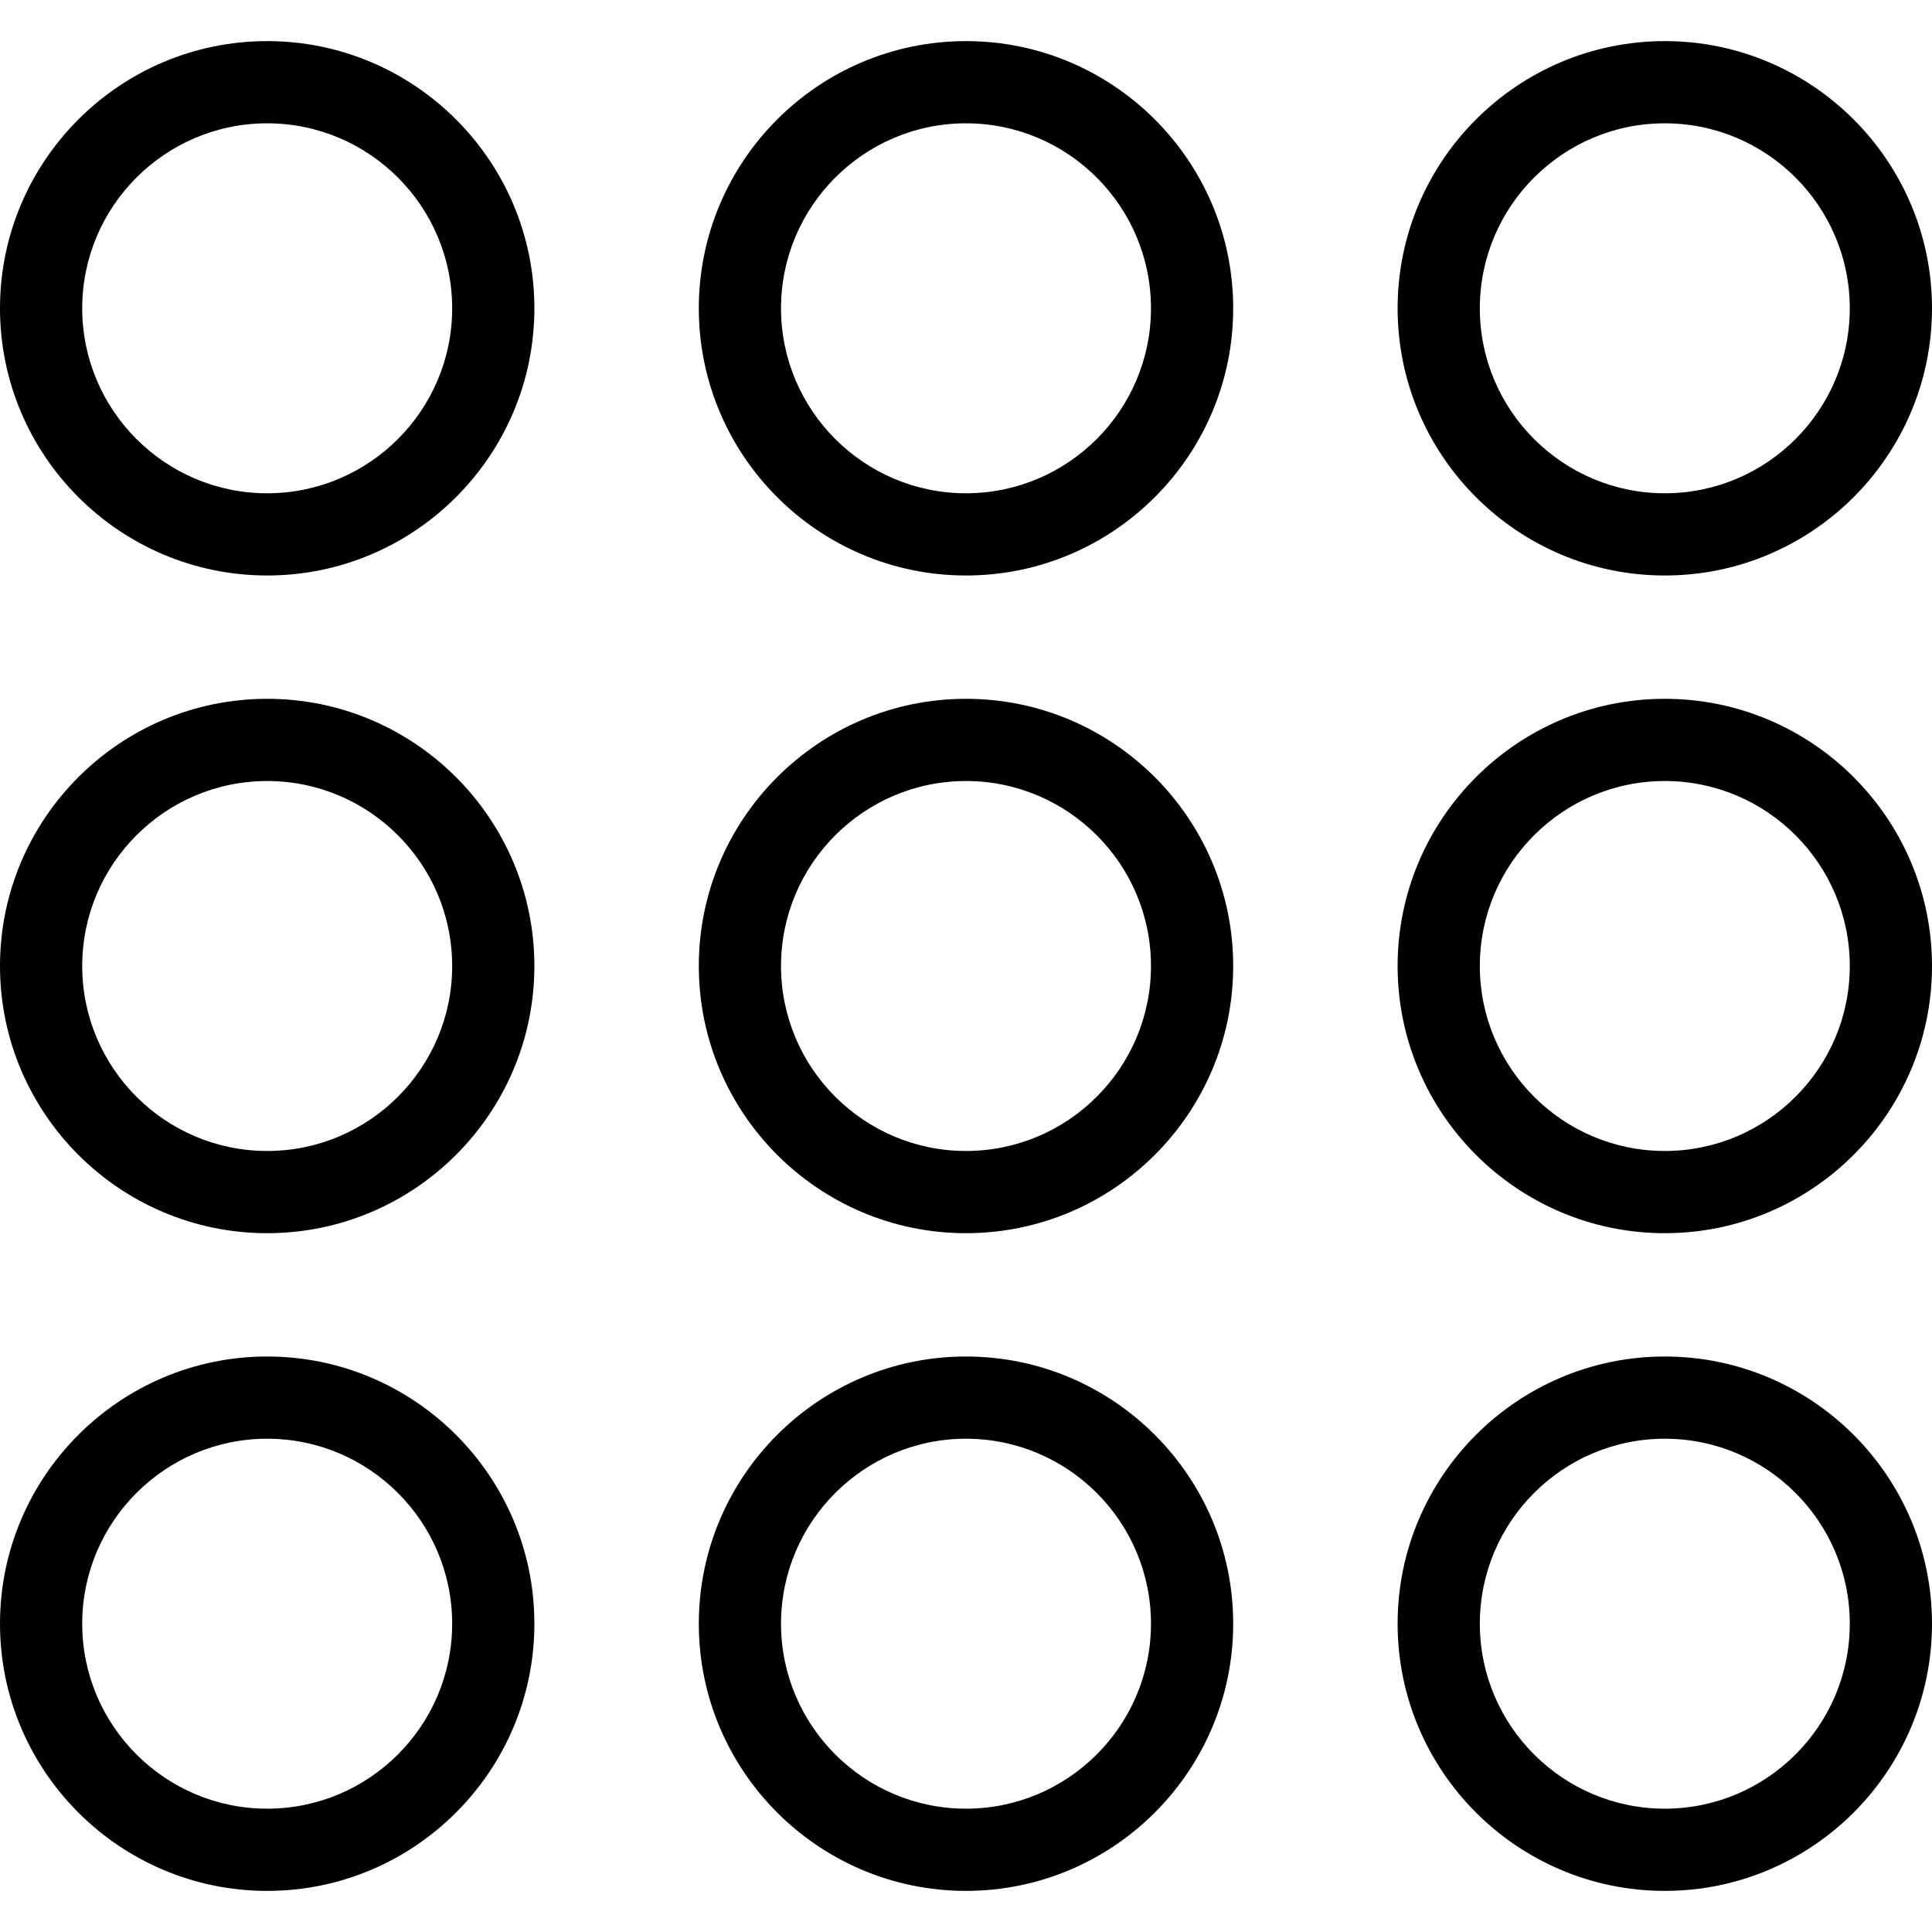
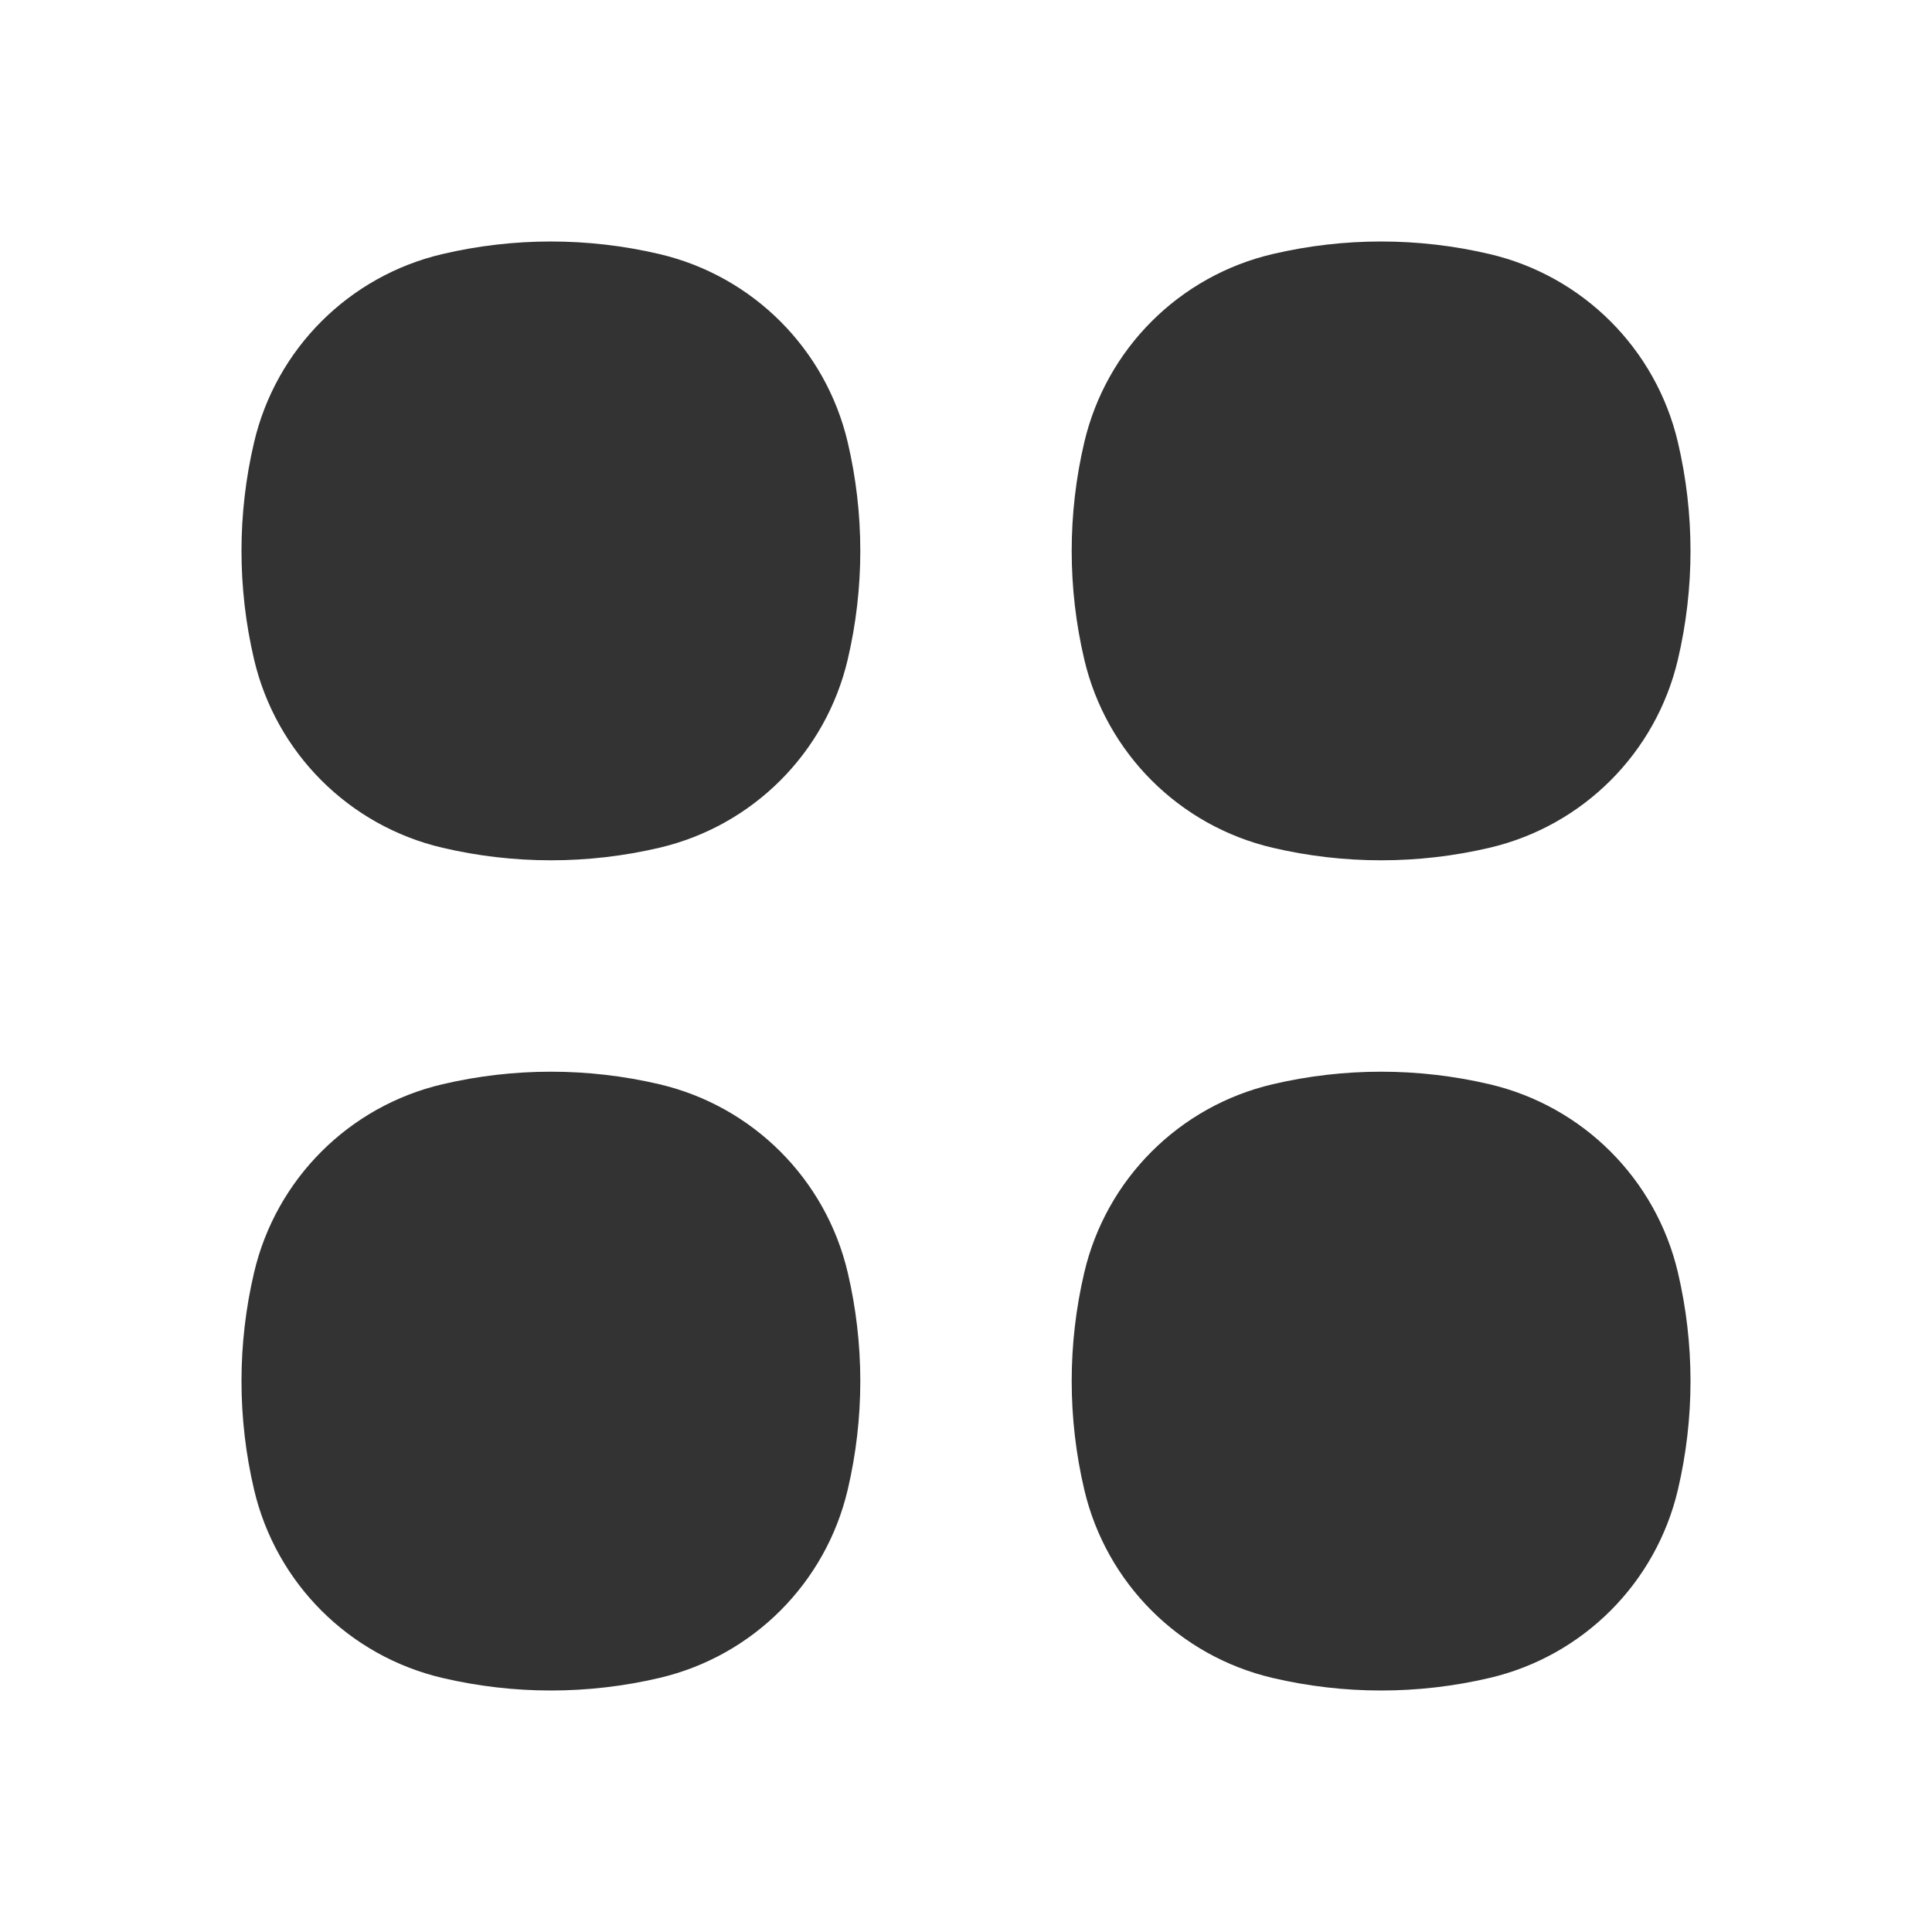
- <svg xmlns="http://www.w3.org/2000/svg" version="1.1" id="Layer_1" x="0px" y="0px" viewBox="0 0 512 512" style="enable-background:new 0 0 512 512;" xml:space="preserve">
-   <g>
-     <g>
-       <path d="M70.809,10.894C31.766,10.894,0,42.661,0,81.702c0,39.043,31.766,70.808,70.809,70.808    c39.042,0,70.808-31.766,70.808-70.808C141.617,42.661,109.851,10.894,70.809,10.894z M70.809,130.723    c-27.032,0-49.021-21.988-49.021-49.021c0-27.03,21.989-49.021,49.021-49.021c27.032,0,49.021,21.991,49.021,49.021    C119.83,108.735,97.84,130.723,70.809,130.723z" />
-     </g>
-   </g>
-   <g>
-     <g>
-       <path d="M70.809,185.191C31.766,185.191,0,216.959,0,256c0,39.043,31.766,70.809,70.809,70.809    c39.042,0,70.808-31.766,70.808-70.809C141.617,216.959,109.851,185.191,70.809,185.191z M70.809,305.021    c-27.032,0-49.021-21.988-49.021-49.021c0-27.03,21.989-49.021,49.021-49.021c27.032,0,49.021,21.991,49.021,49.021    C119.83,283.033,97.84,305.021,70.809,305.021z" />
-     </g>
-   </g>
-   <g>
-     <g>
-       <path d="M256,10.894c-39.043,0-70.808,31.767-70.808,70.809c0,39.043,31.766,70.808,70.808,70.808    c39.042,0,70.809-31.766,70.809-70.808C326.809,42.661,295.042,10.894,256,10.894z M256,130.723    c-27.032,0-49.021-21.988-49.021-49.021c0-27.03,21.989-49.021,49.021-49.021c27.032,0,49.021,21.991,49.021,49.021    C305.021,108.735,283.032,130.723,256,130.723z" />
-     </g>
-   </g>
-   <g>
-     <g>
-       <path d="M256,185.191c-39.043,0-70.808,31.767-70.808,70.809c0,39.043,31.766,70.809,70.808,70.809    c39.042,0,70.809-31.766,70.809-70.809C326.809,216.959,295.042,185.191,256,185.191z M256,305.021    c-27.032,0-49.021-21.988-49.021-49.021c0-27.03,21.989-49.021,49.021-49.021c27.032,0,49.021,21.991,49.021,49.021    C305.021,283.033,283.032,305.021,256,305.021z" />
-     </g>
-   </g>
-   <g>
-     <g>
-       <path d="M441.191,10.894c-39.043,0-70.808,31.767-70.808,70.809c0,39.043,31.766,70.808,70.808,70.808    c39.042,0,70.809-31.766,70.809-70.808C512,42.661,480.234,10.894,441.191,10.894z M441.191,130.723    c-27.032,0-49.021-21.988-49.021-49.021c0-27.03,21.989-49.021,49.021-49.021c27.032,0,49.021,21.991,49.021,49.021    C490.213,108.735,468.223,130.723,441.191,130.723z" />
-     </g>
-   </g>
-   <g>
-     <g>
-       <path d="M441.191,185.191c-39.043,0-70.808,31.767-70.808,70.809c0,39.043,31.766,70.809,70.808,70.809    C480.234,326.809,512,295.043,512,256C512,216.959,480.234,185.191,441.191,185.191z M441.191,305.021    c-27.032,0-49.021-21.988-49.021-49.021c0-27.03,21.989-49.021,49.021-49.021c27.032,0,49.021,21.991,49.021,49.021    C490.213,283.033,468.223,305.021,441.191,305.021z" />
-     </g>
-   </g>
-   <g>
-     <g>
-       <path d="M70.809,359.489C31.766,359.489,0,391.257,0,430.298c0,39.043,31.766,70.809,70.809,70.809    c39.042,0,70.808-31.766,70.808-70.809C141.617,391.257,109.851,359.489,70.809,359.489z M70.809,479.319    c-27.032,0-49.021-21.988-49.021-49.021c0-27.03,21.989-49.021,49.021-49.021c27.032,0,49.021,21.991,49.021,49.021    C119.83,457.331,97.84,479.319,70.809,479.319z" />
-     </g>
-   </g>
-   <g>
-     <g>
-       <path d="M256,359.489c-39.043,0-70.808,31.767-70.808,70.808c0,39.043,31.766,70.809,70.808,70.809    c39.042,0,70.809-31.766,70.809-70.809C326.809,391.257,295.042,359.489,256,359.489z M256,479.319    c-27.032,0-49.021-21.988-49.021-49.021c0-27.03,21.989-49.021,49.021-49.021c27.032,0,49.021,21.991,49.021,49.021    C305.021,457.331,283.032,479.319,256,479.319z" />
-     </g>
-   </g>
-   <g>
-     <g>
-       <path d="M441.191,359.489c-39.043,0-70.808,31.767-70.808,70.808c0,39.043,31.766,70.809,70.808,70.809    c39.042,0,70.809-31.766,70.809-70.809C512,391.257,480.234,359.489,441.191,359.489z M441.191,479.319    c-27.032,0-49.021-21.988-49.021-49.021c0-27.03,21.989-49.021,49.021-49.021c27.032,0,49.021,21.991,49.021,49.021    C490.213,457.331,468.223,479.319,441.191,479.319z" />
-     </g>
-   </g>
-   <g>
- </g>
-   <g>
- </g>
-   <g>
- </g>
-   <g>
- </g>
-   <g>
- </g>
-   <g>
- </g>
-   <g>
- </g>
-   <g>
- </g>
-   <g>
- </g>
-   <g>
- </g>
-   <g>
- </g>
-   <g>
- </g>
-   <g>
- </g>
-   <g>
- </g>
-   <g>
- </g>
+ <svg xmlns="http://www.w3.org/2000/svg" width="800px" height="800px" viewBox="0 0 24 24" fill="none">
+   <path d="M8.191 3.156C7.305 2.948 6.382 2.948 5.496 3.156C4.335 3.428 3.428 4.335 3.156 5.496C2.948 6.382 2.948 7.305 3.156 8.191C3.428 9.352 4.335 10.259 5.496 10.531C6.382 10.739 7.305 10.739 8.191 10.531C9.352 10.259 10.259 9.352 10.531 8.191C10.739 7.305 10.739 6.382 10.531 5.496C10.259 4.335 9.352 3.428 8.191 3.156Z" fill="#333" />
+   <path d="M8.191 13.469C7.305 13.261 6.382 13.261 5.496 13.469C4.335 13.741 3.428 14.648 3.156 15.809C2.948 16.695 2.948 17.618 3.156 18.504C3.428 19.665 4.335 20.572 5.496 20.844C6.382 21.052 7.305 21.052 8.191 20.844C9.352 20.572 10.259 19.665 10.531 18.504C10.739 17.618 10.739 16.695 10.531 15.809C10.259 14.648 9.352 13.741 8.191 13.469Z" fill="#333" />
+   <path d="M18.504 3.156C17.618 2.948 16.695 2.948 15.809 3.156C14.648 3.428 13.741 4.335 13.469 5.496C13.261 6.382 13.261 7.305 13.469 8.191C13.741 9.352 14.648 10.259 15.809 10.531C16.695 10.739 17.618 10.739 18.504 10.531C19.665 10.259 20.572 9.352 20.844 8.191C21.052 7.305 21.052 6.382 20.844 5.496C20.572 4.335 19.665 3.428 18.504 3.156Z" fill="#333" />
+   <path d="M18.504 13.469C17.618 13.261 16.695 13.261 15.809 13.469C14.648 13.741 13.741 14.648 13.469 15.809C13.261 16.695 13.261 17.618 13.469 18.504C13.741 19.665 14.648 20.572 15.809 20.844C16.695 21.052 17.618 21.052 18.504 20.844C19.665 20.572 20.572 19.665 20.844 18.504C21.052 17.618 21.052 16.695 20.844 15.809C20.572 14.648 19.665 13.741 18.504 13.469Z" fill="#333" />
</svg>
